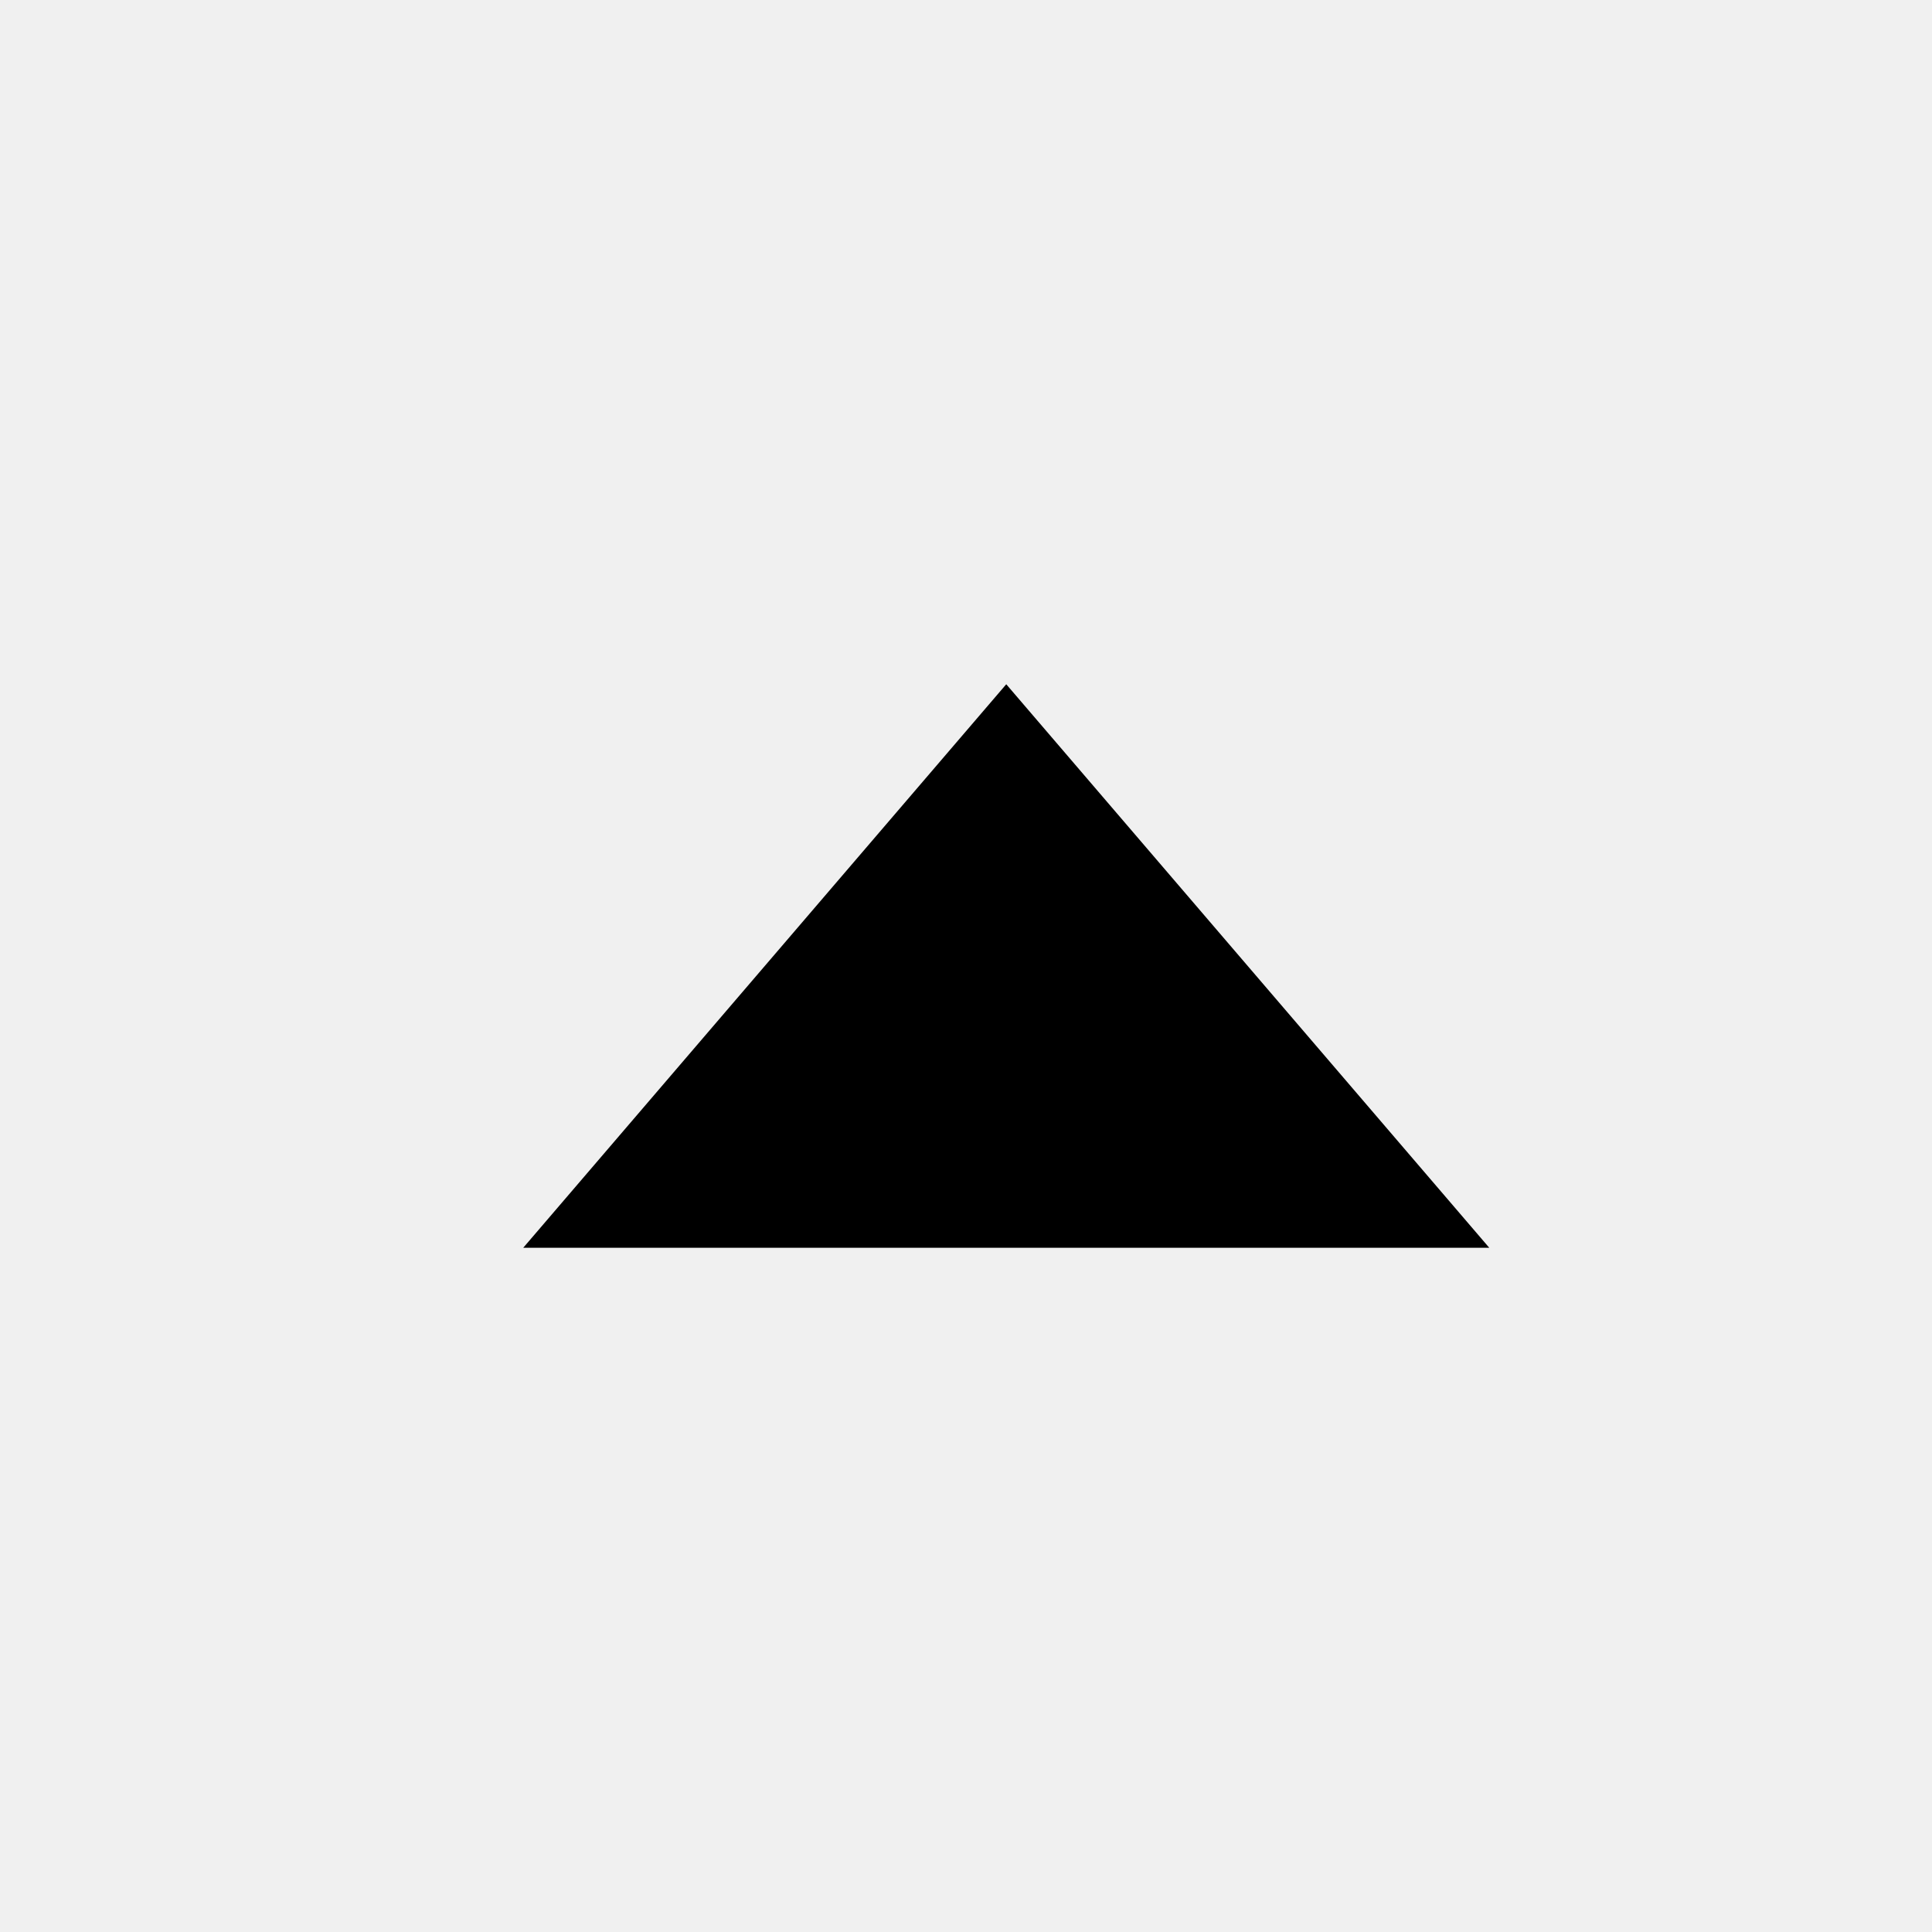
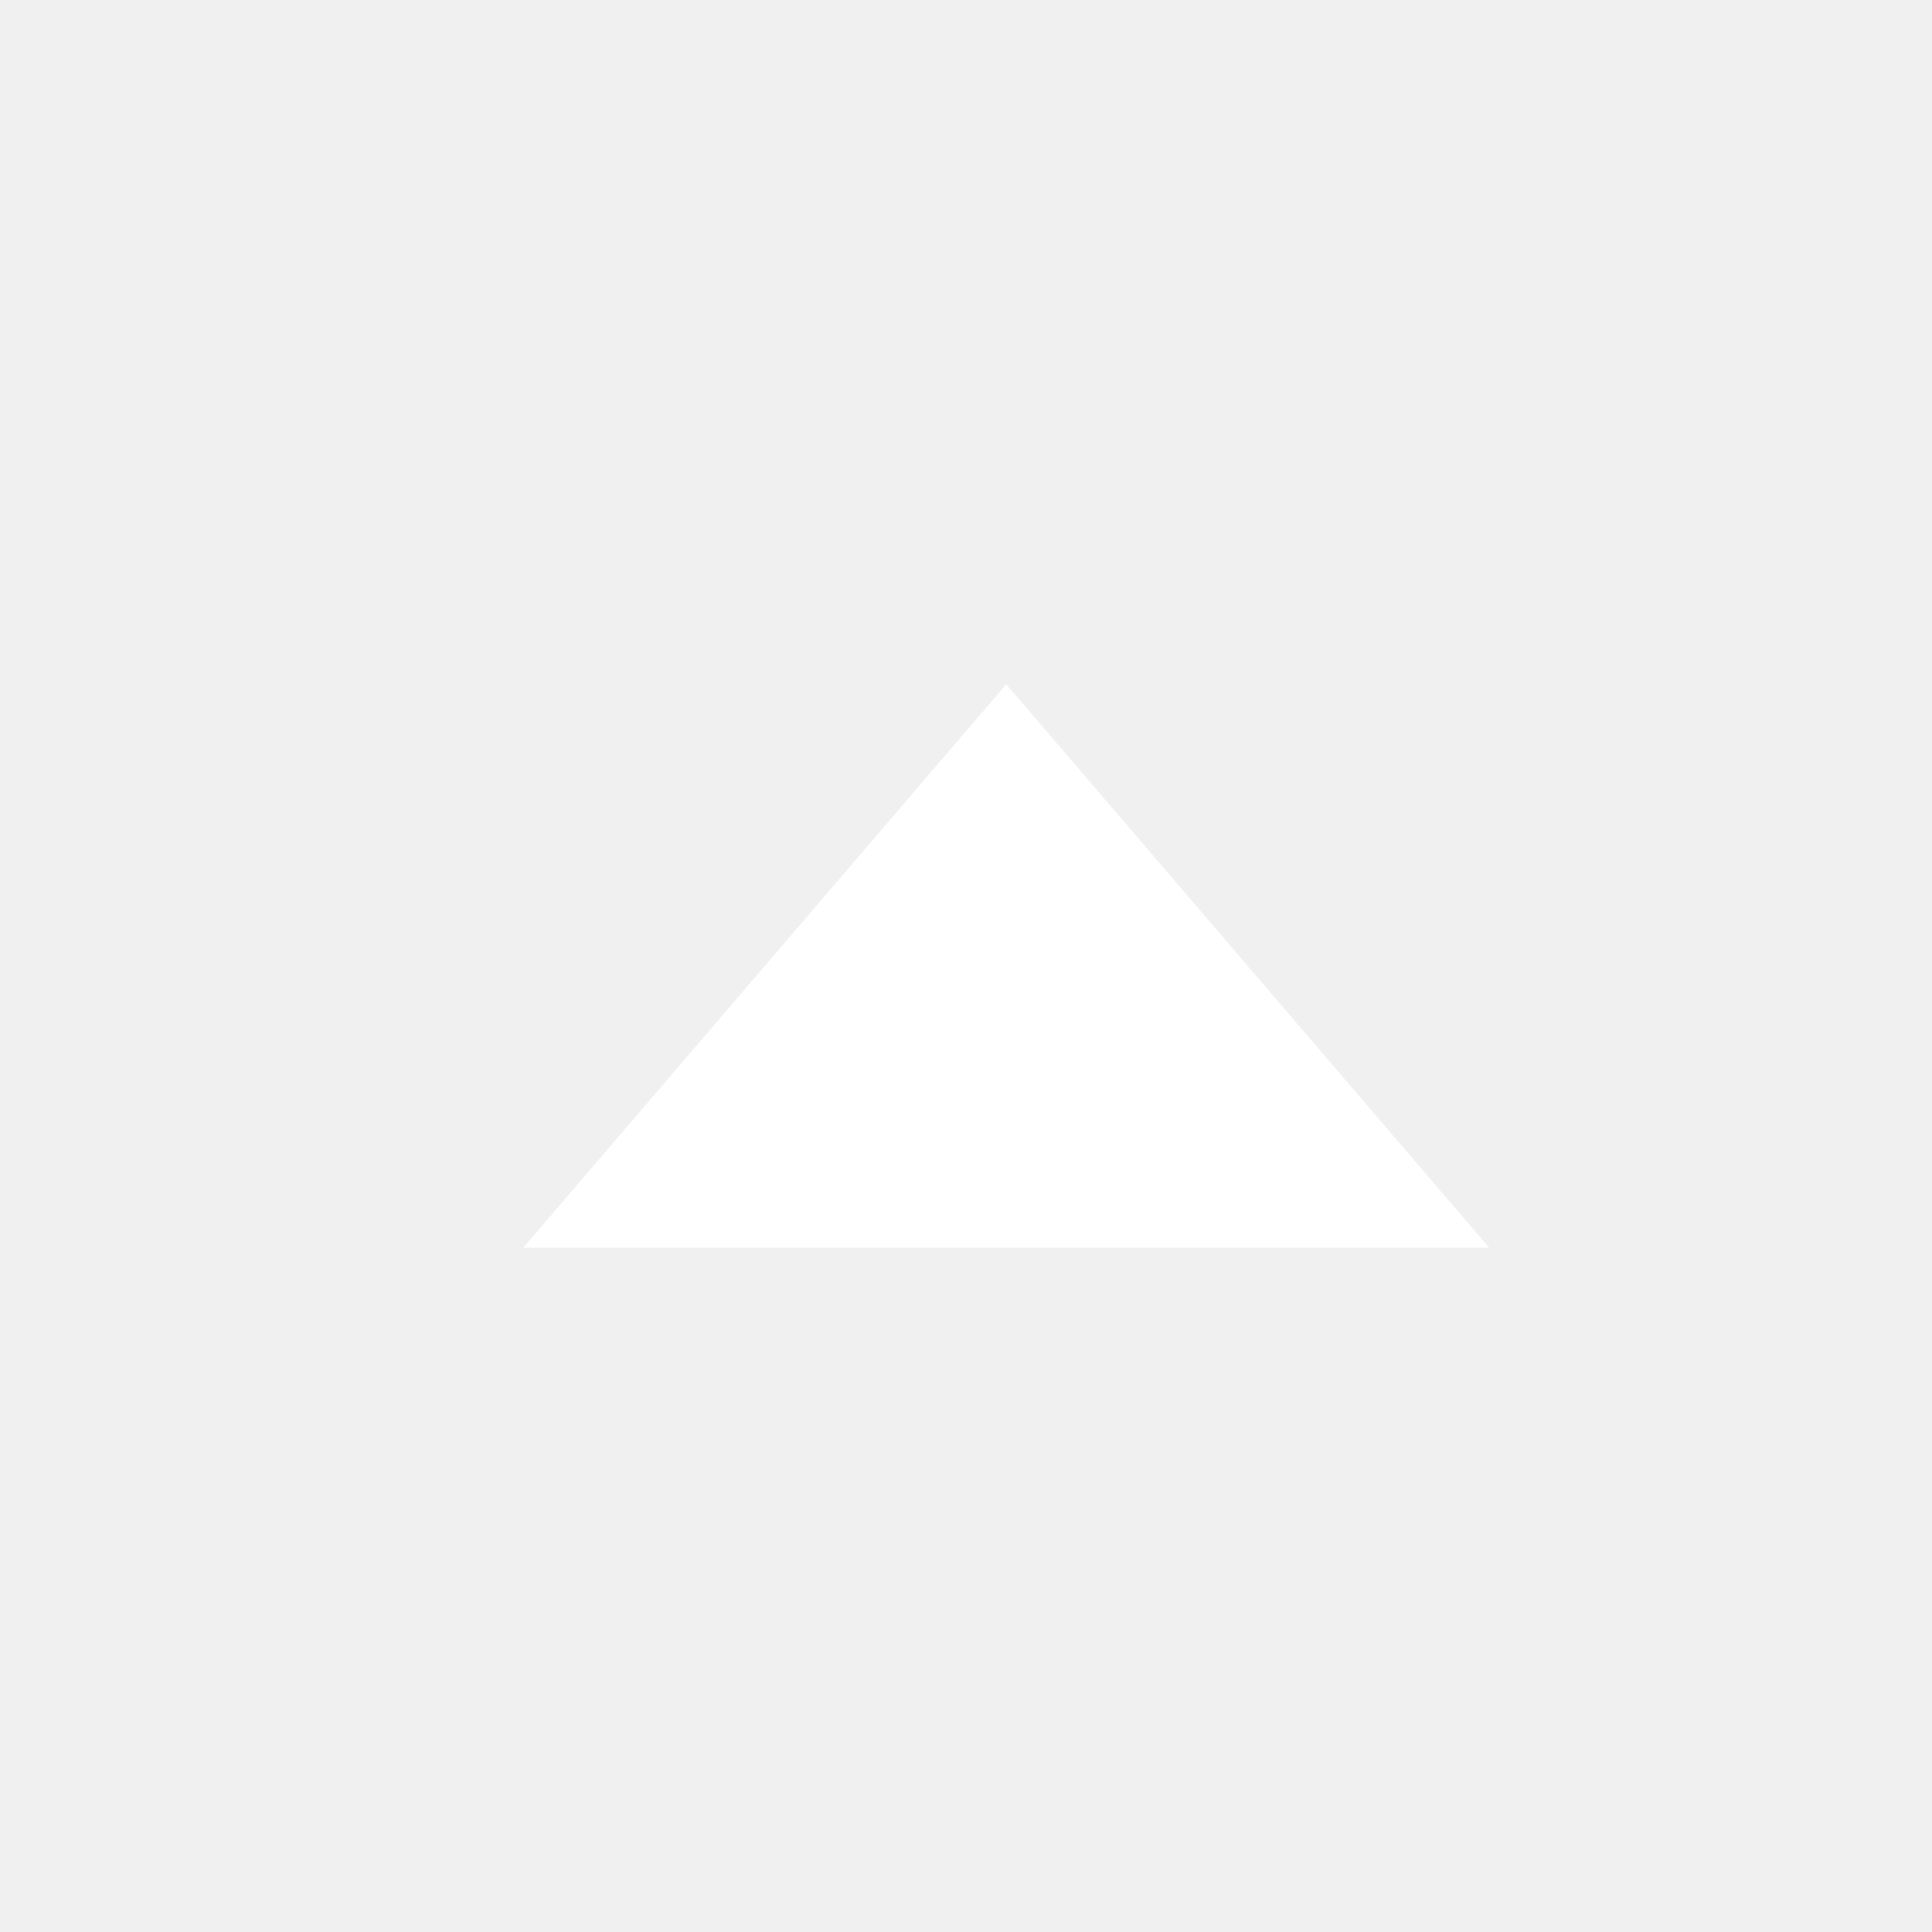
- <svg xmlns="http://www.w3.org/2000/svg" fill="#000000" version="1.1" id="Layer_1" viewBox="0 0 24 24" xml:space="preserve">
+ <svg xmlns="http://www.w3.org/2000/svg" fill="#fff" version="1.1" id="Layer_1" viewBox="0 0 24 24" xml:space="preserve">
  <style type="text/css">
	.st0{fill:none;}
</style>
  <path d="M18.5,15.5l-6-7l-6,7H18.5z" />
  <rect class="st0" width="24" height="24" />
  <rect class="st0" width="24" height="24" />
</svg>
